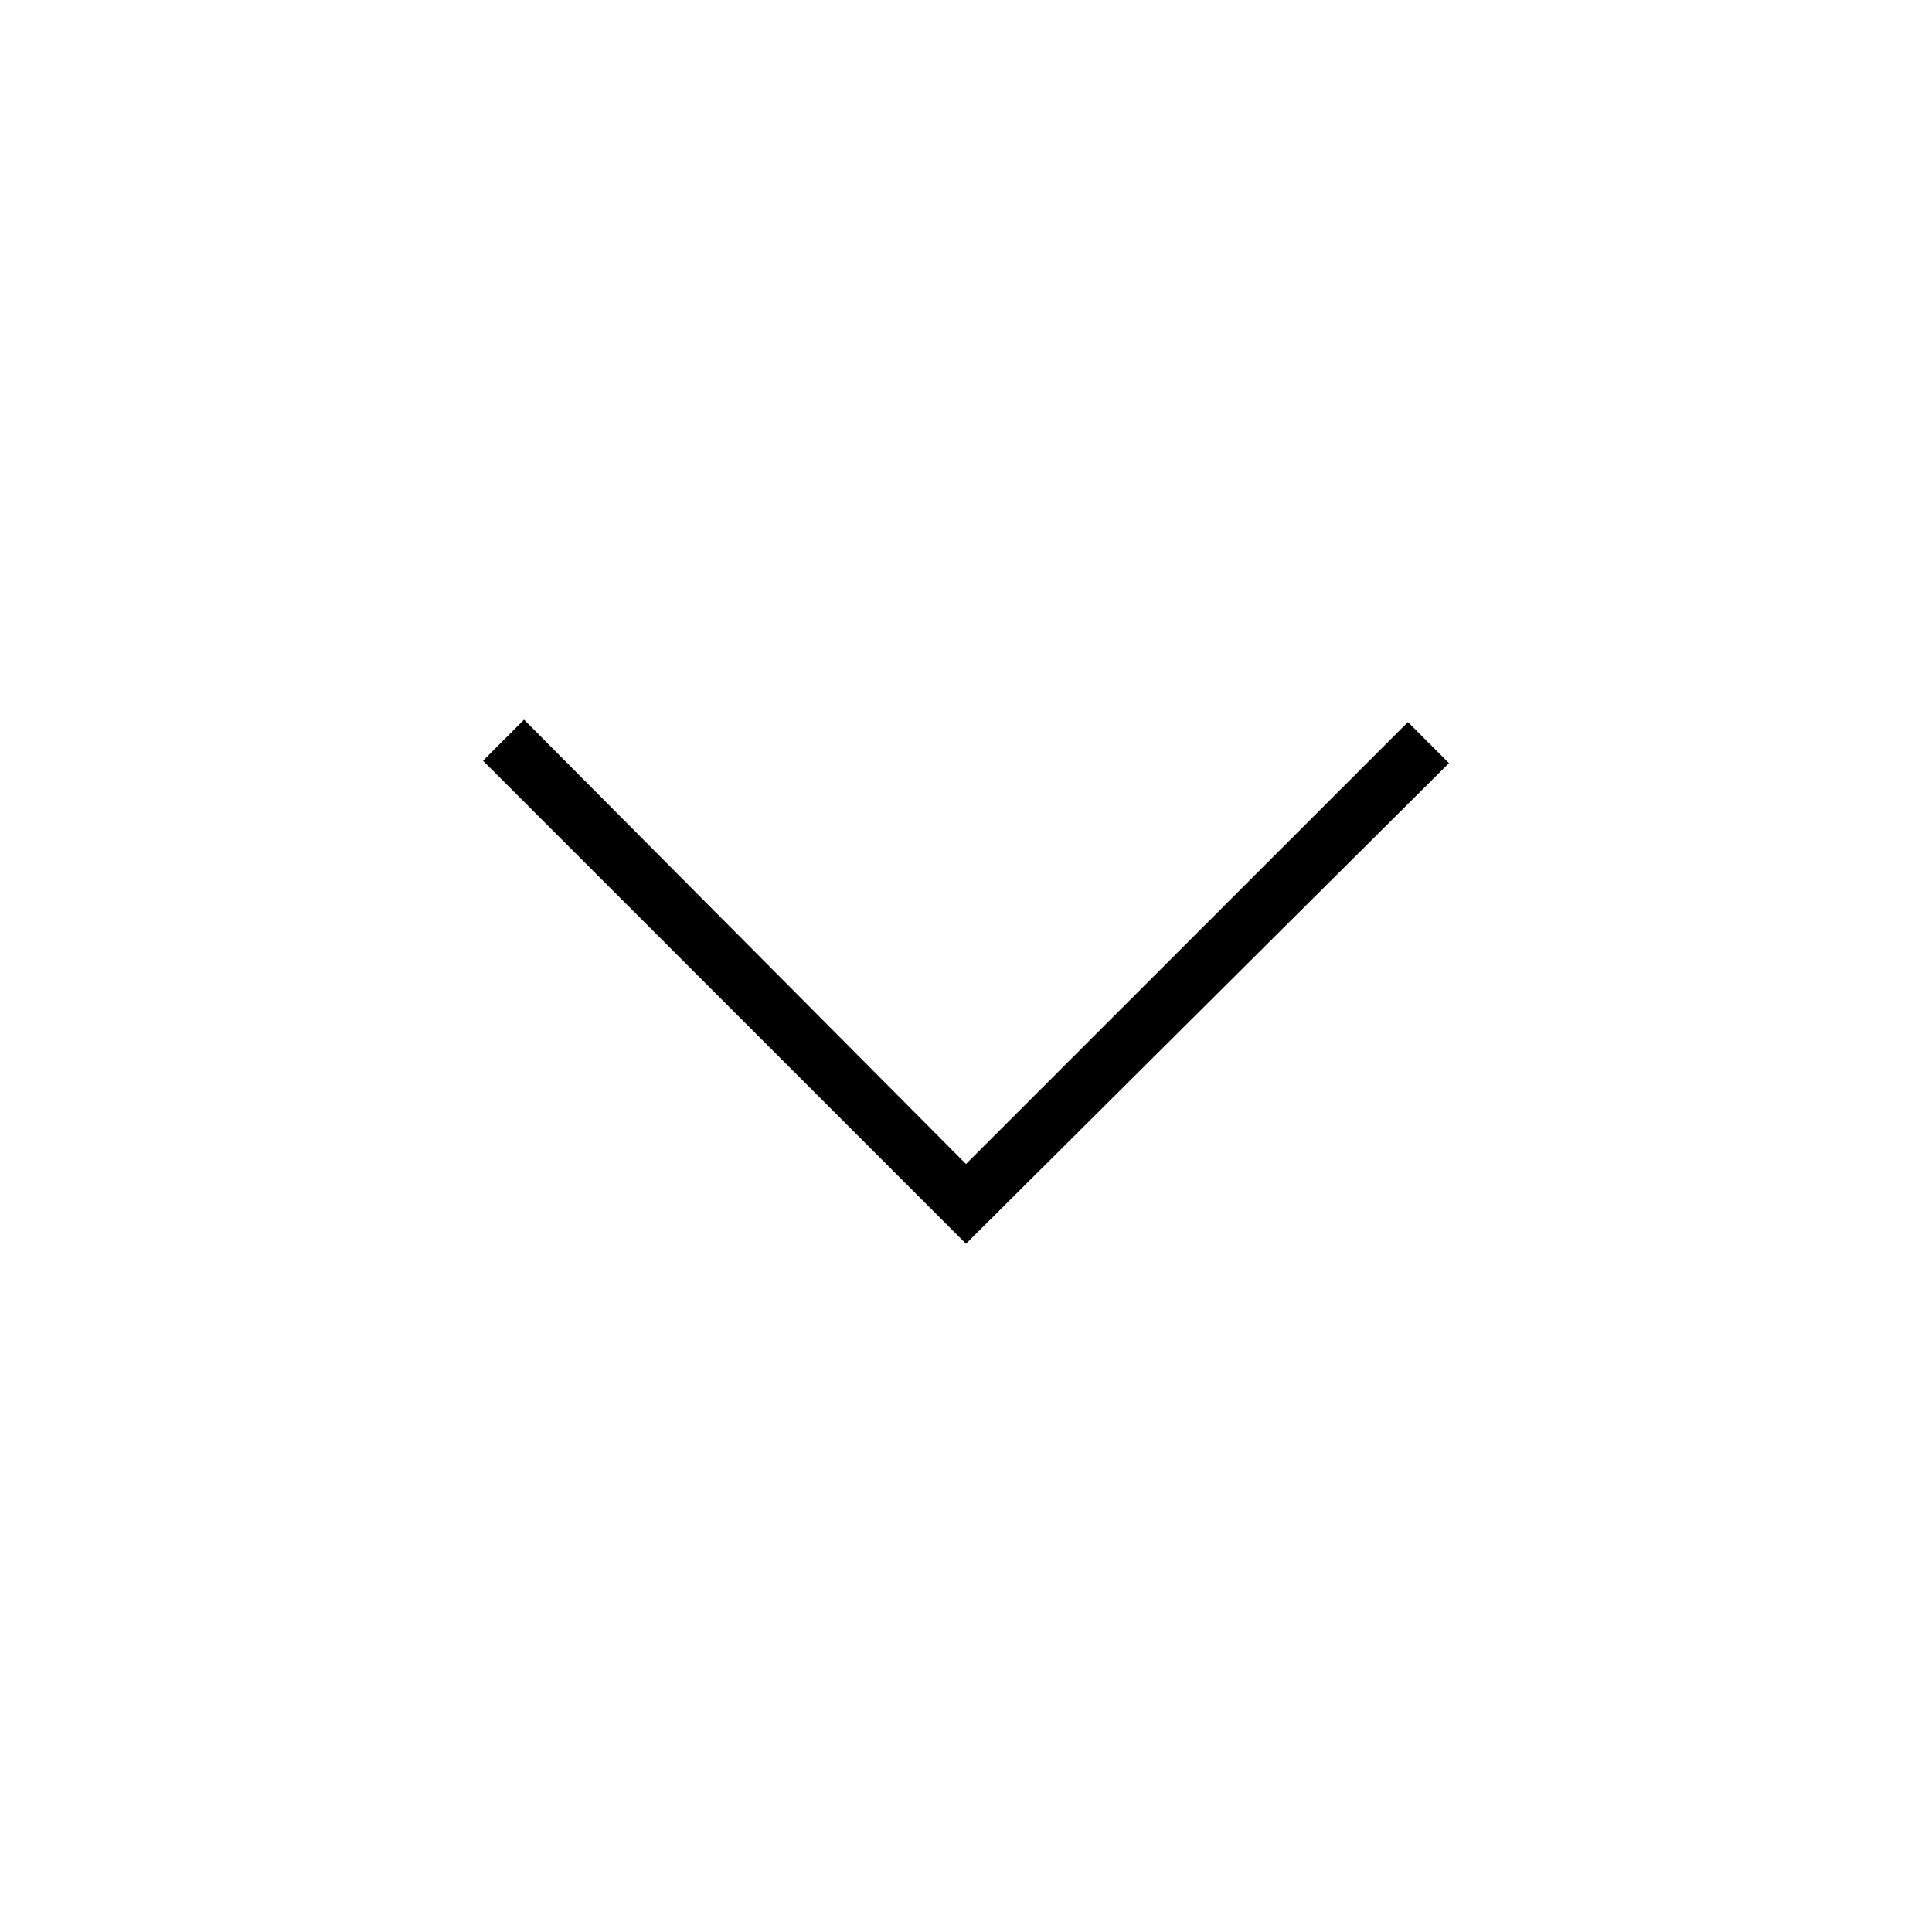
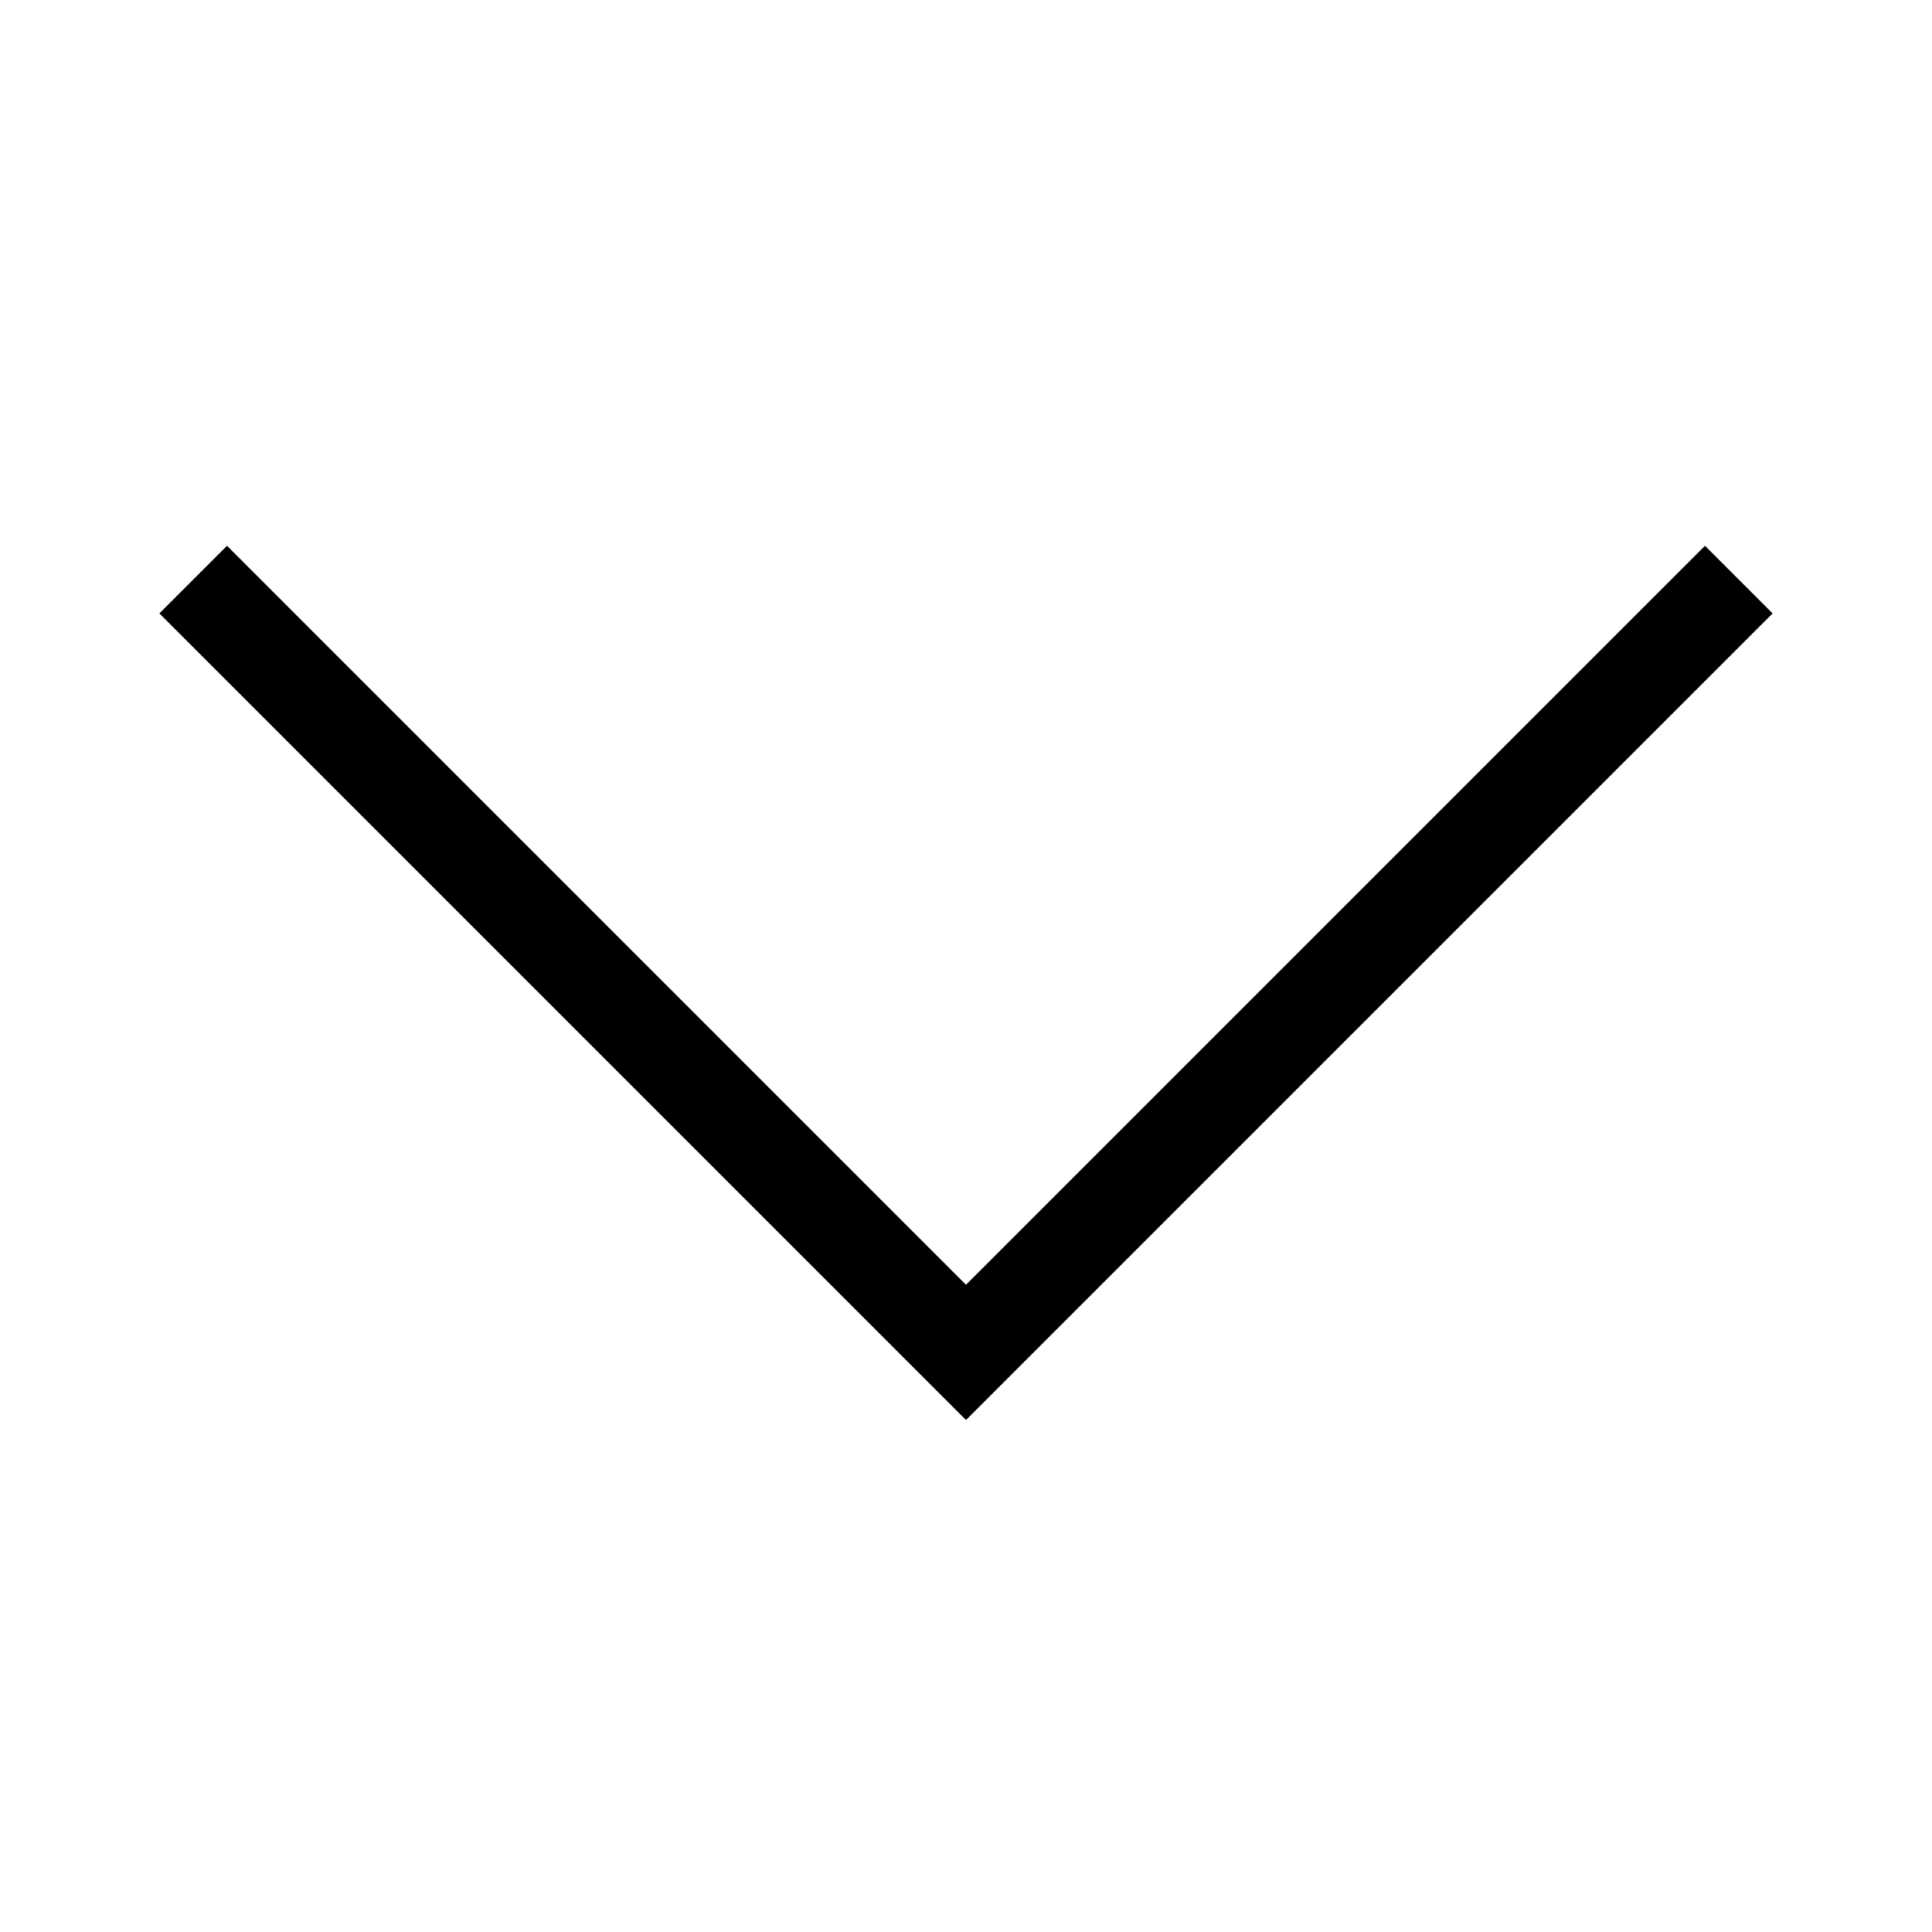
<svg xmlns="http://www.w3.org/2000/svg" version="1.1" id="Layer_5" x="0px" y="0px" viewBox="0 0 80 80" style="enable-background:new 0 0 80 80;" xml:space="preserve">
-   <path d="M40,51.5l-20-20l1.7-1.7L40,48.2l18.3-18.3l1.7,1.7L40,51.5z" />
+   <g>
+     <polygon points="40,58.8 6.6,25.4 9.4,22.6 40,53.2 70.6,22.6 73.4,25.4  " />
+   </g>
</svg>
